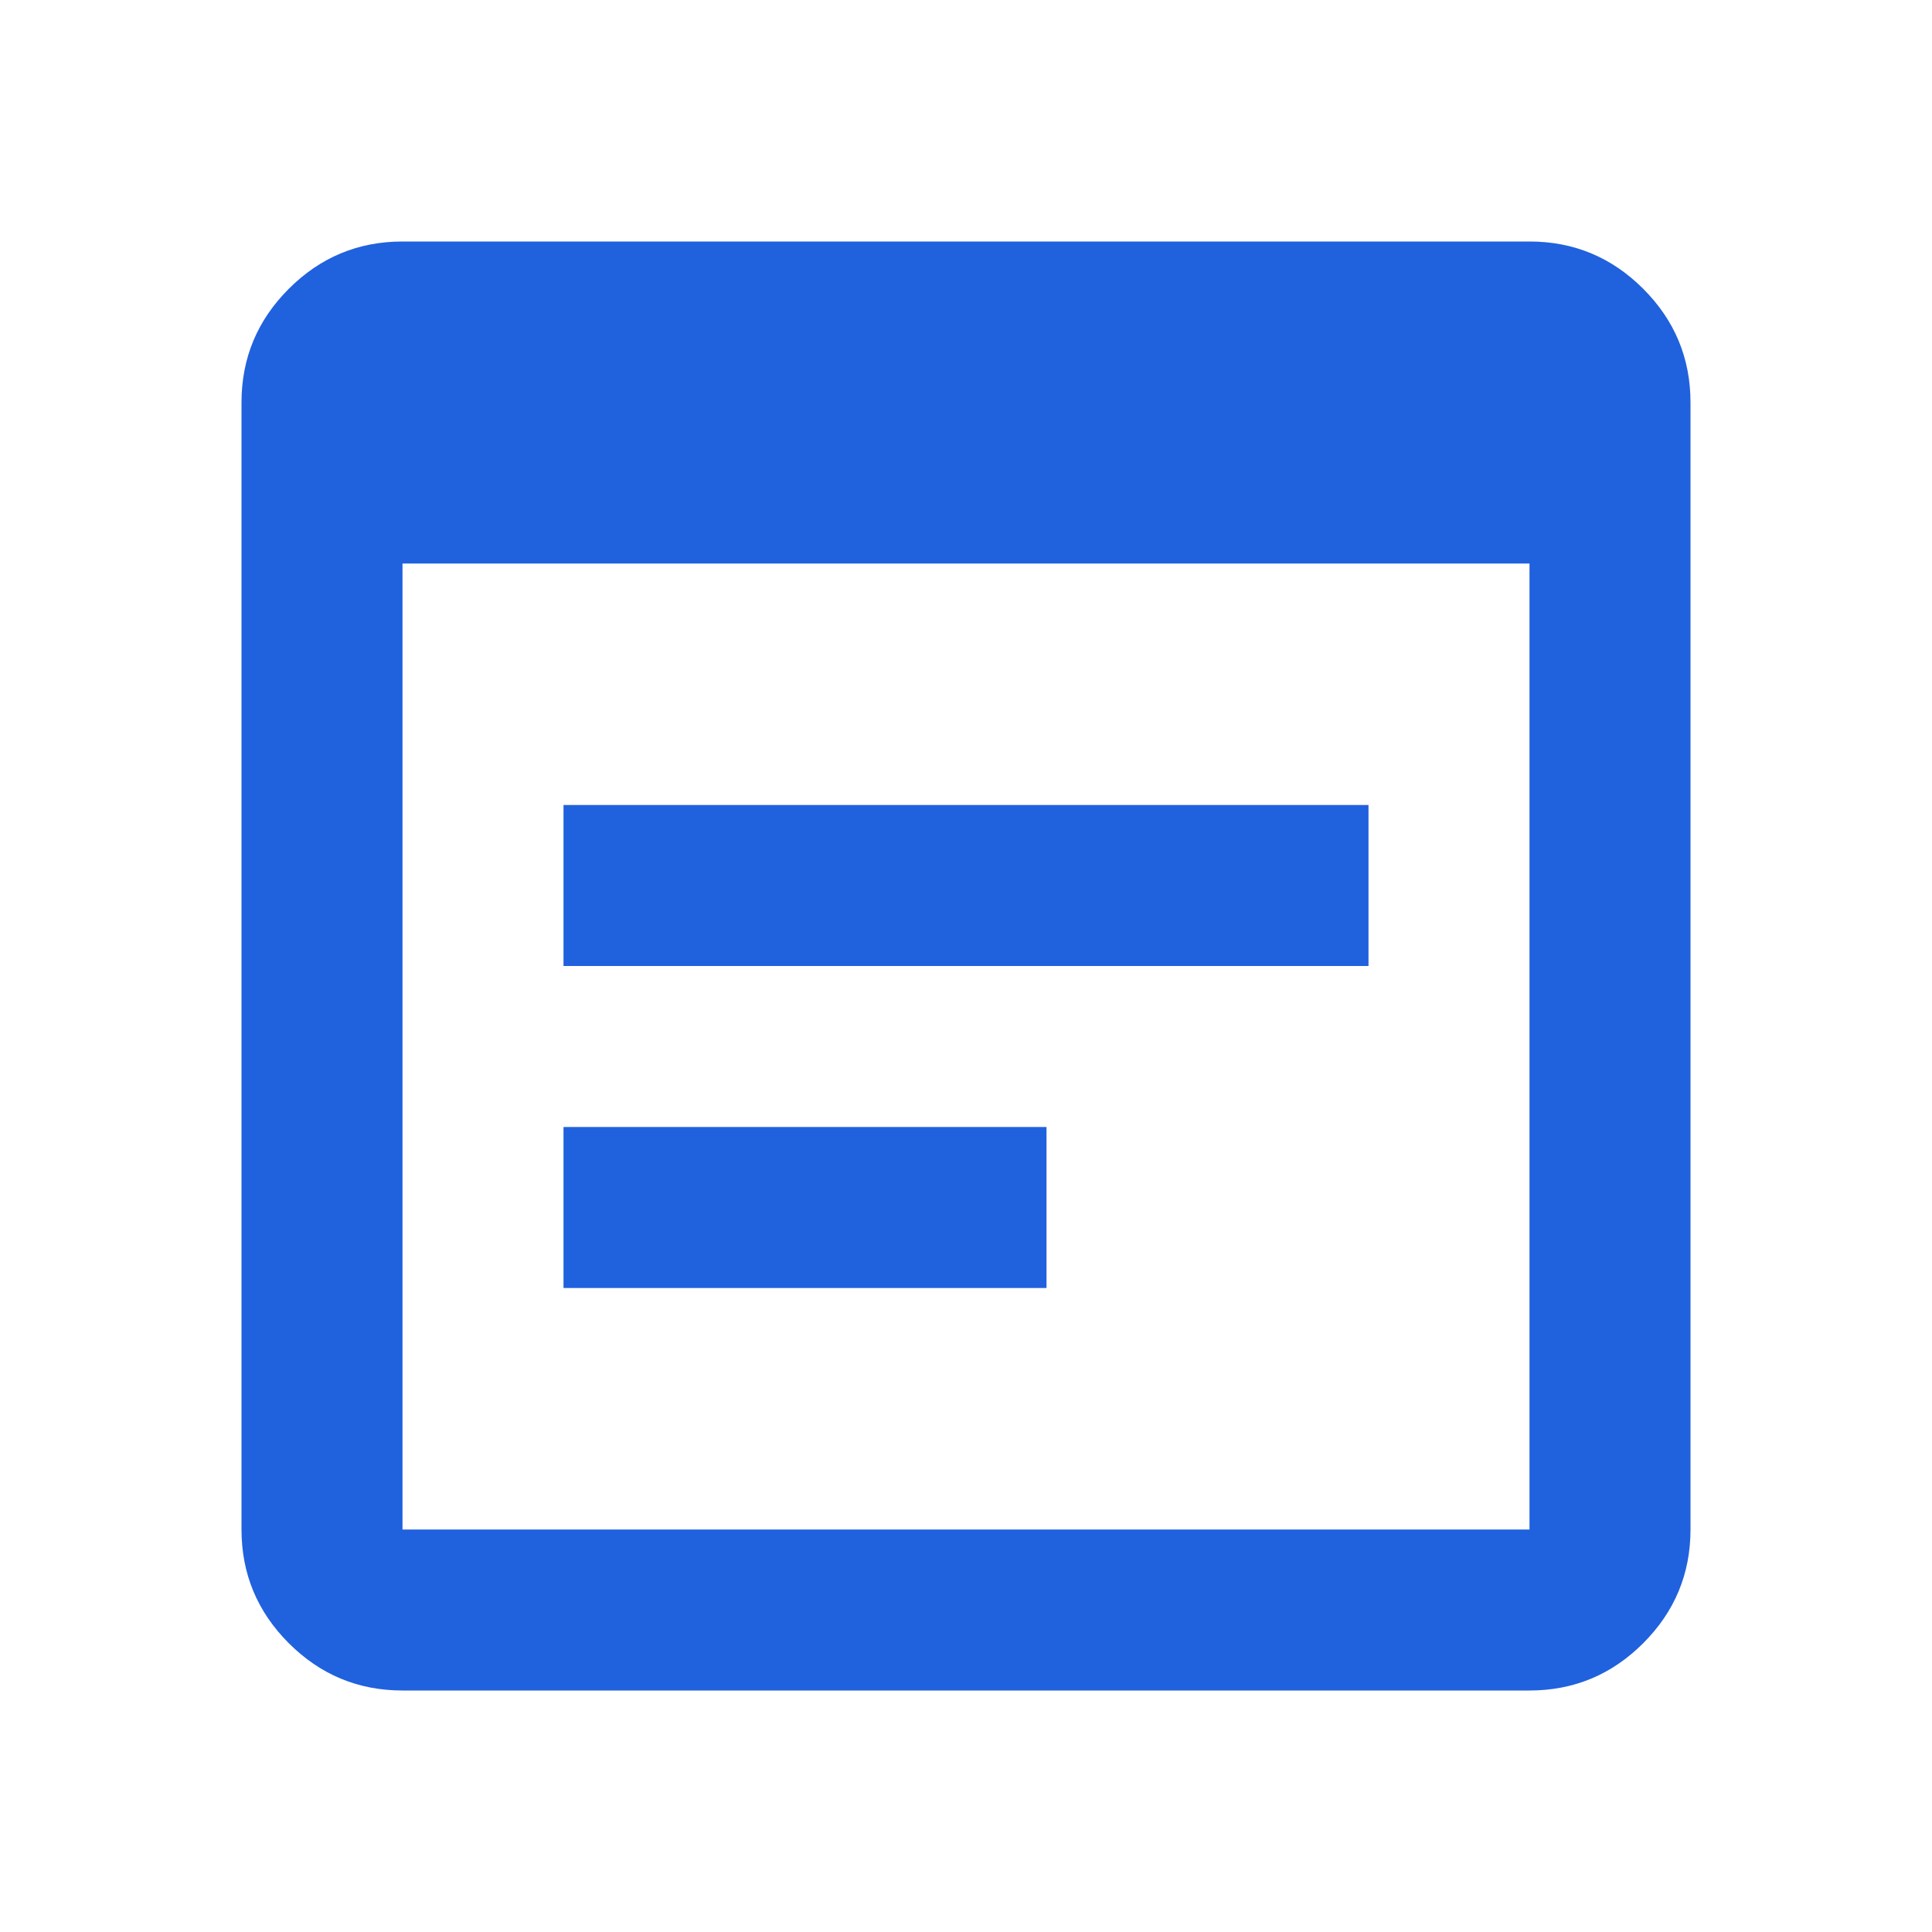
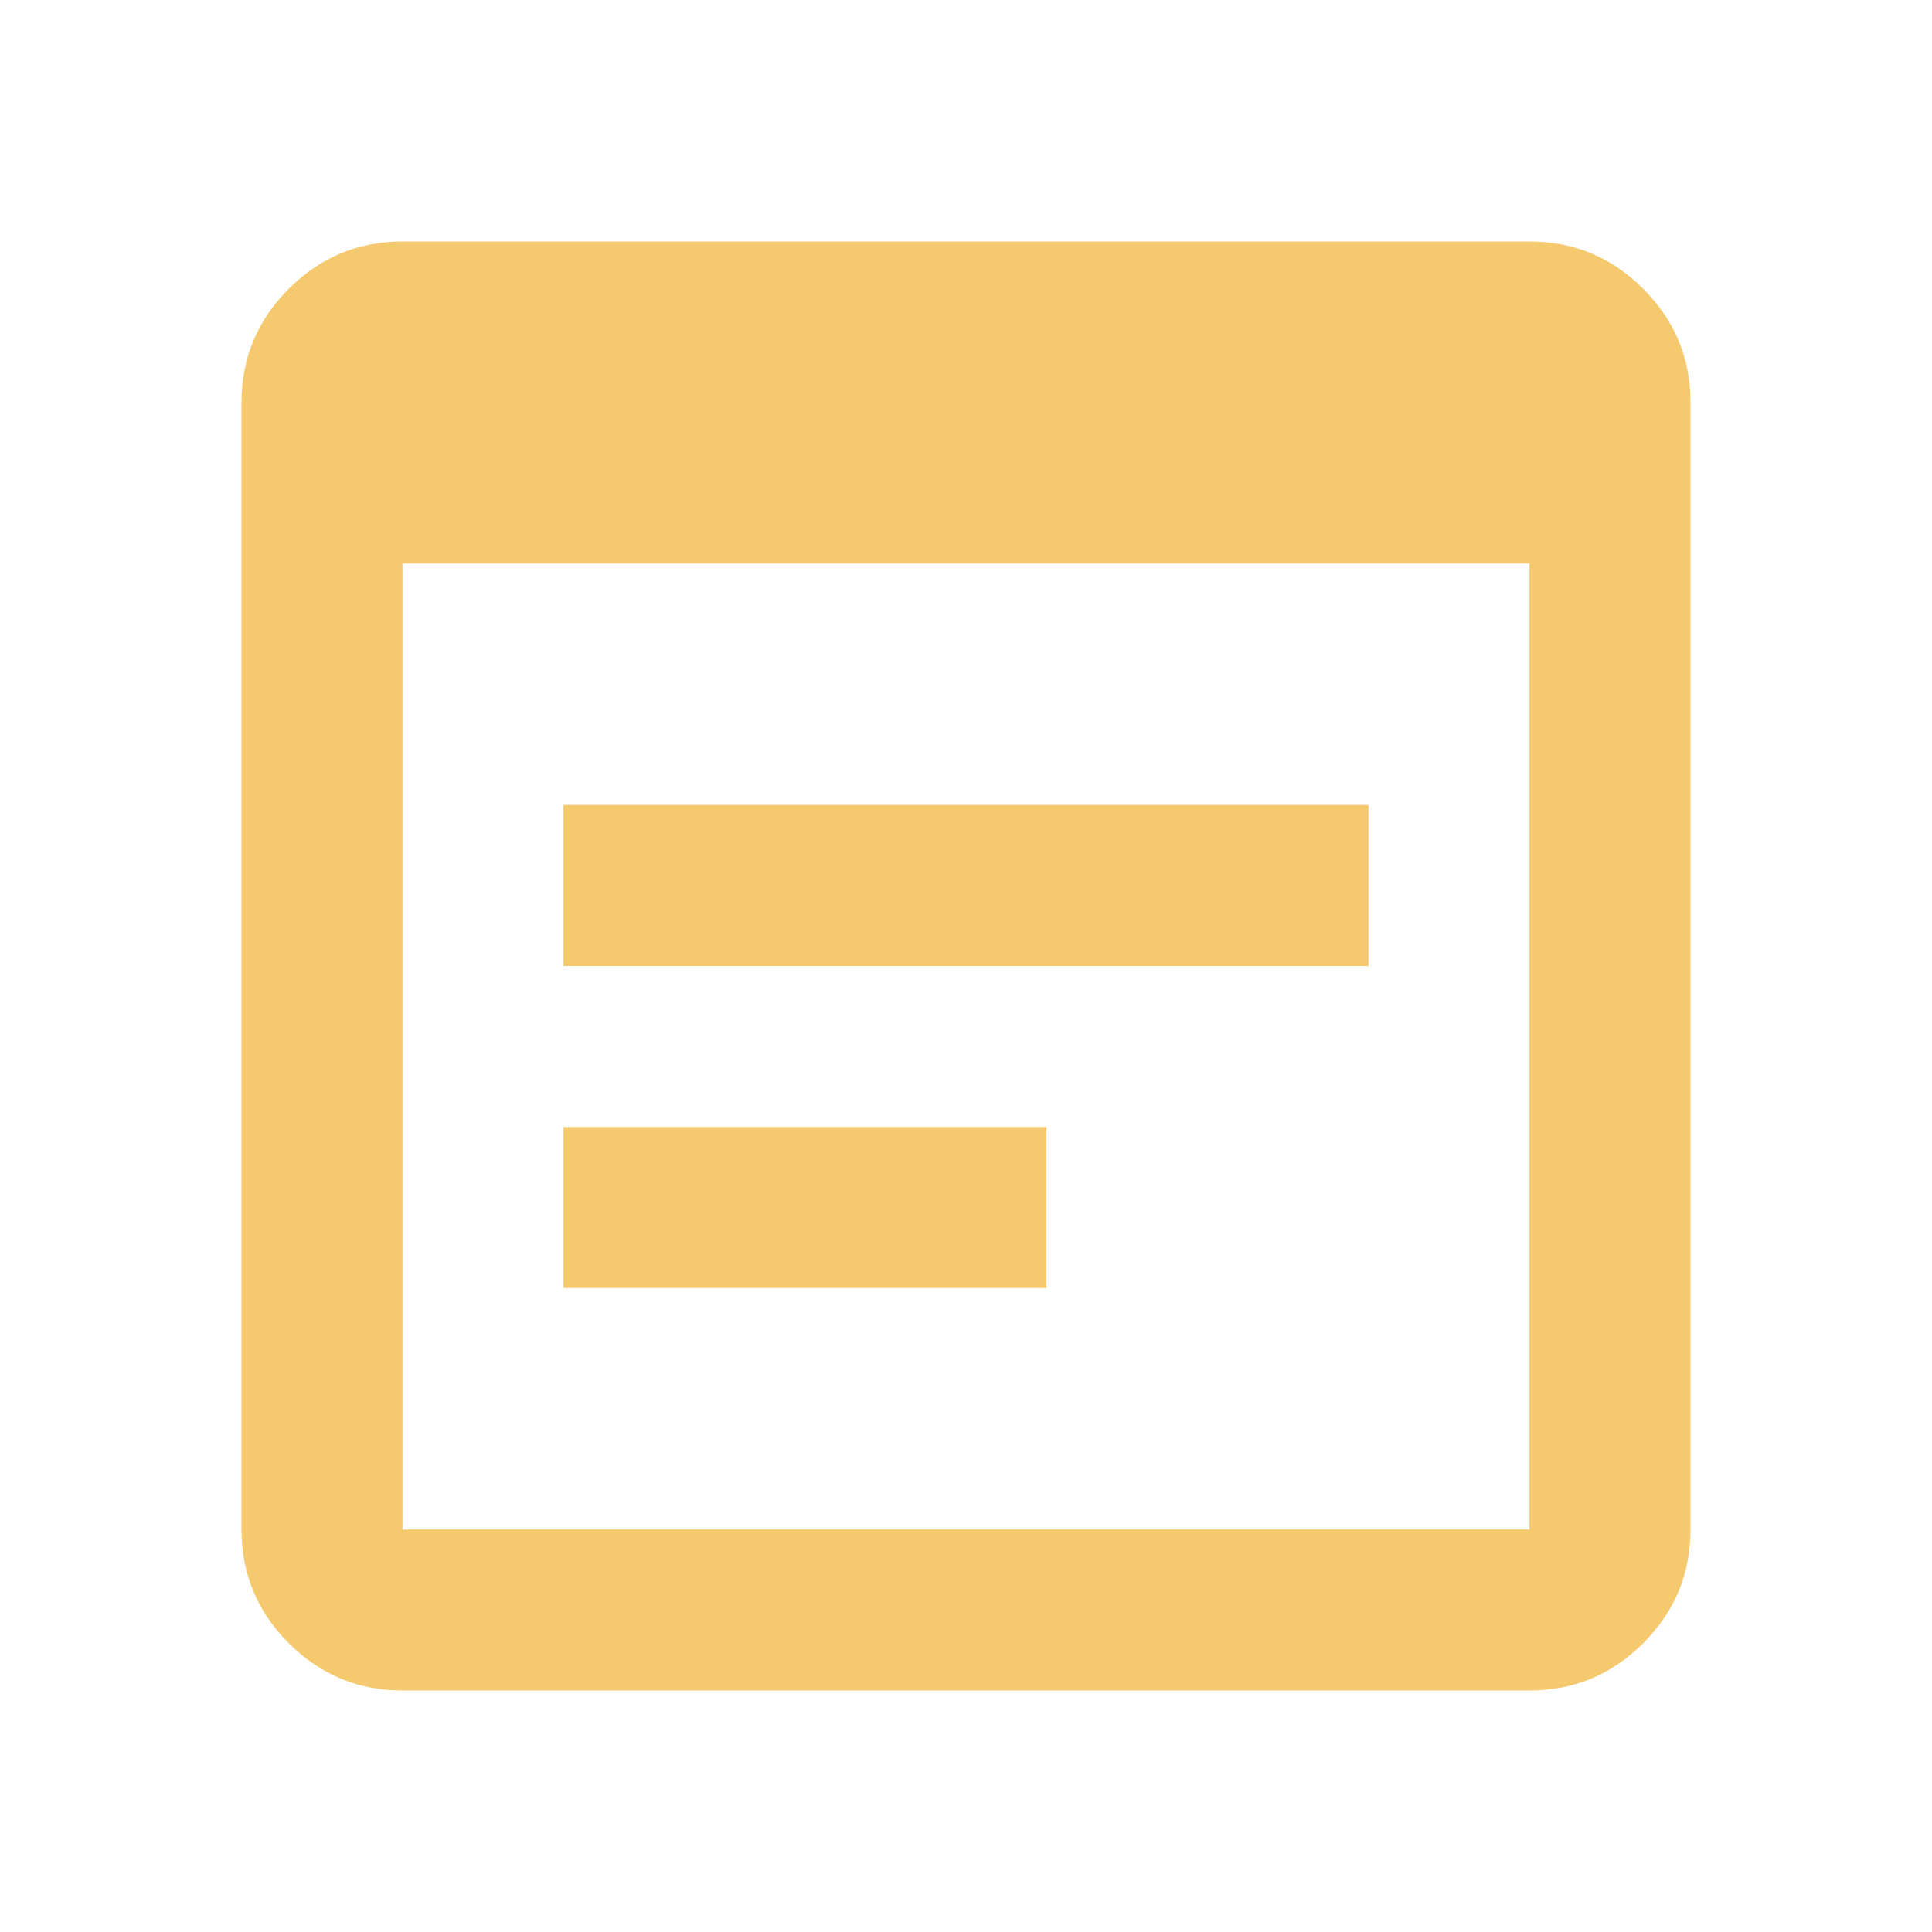
- <svg xmlns="http://www.w3.org/2000/svg" height="24px" viewBox="0 -960 960 960" width="24px" fill="#2061de">
+ <svg xmlns="http://www.w3.org/2000/svg" height="24px" viewBox="0 -960 960 960" width="24px" fill="#f5ca6f">
  <path d="M200-120q-33 0-56.5-23.5T120-200v-560q0-33 23.5-56.5T200-840h560q33 0 56.5 23.5T840-760v560q0 33-23.5 56.5T760-120H200Zm0-80h560v-480H200v480Zm80-280v-80h400v80H280Zm0 160v-80h240v80H280Z" />
</svg>
